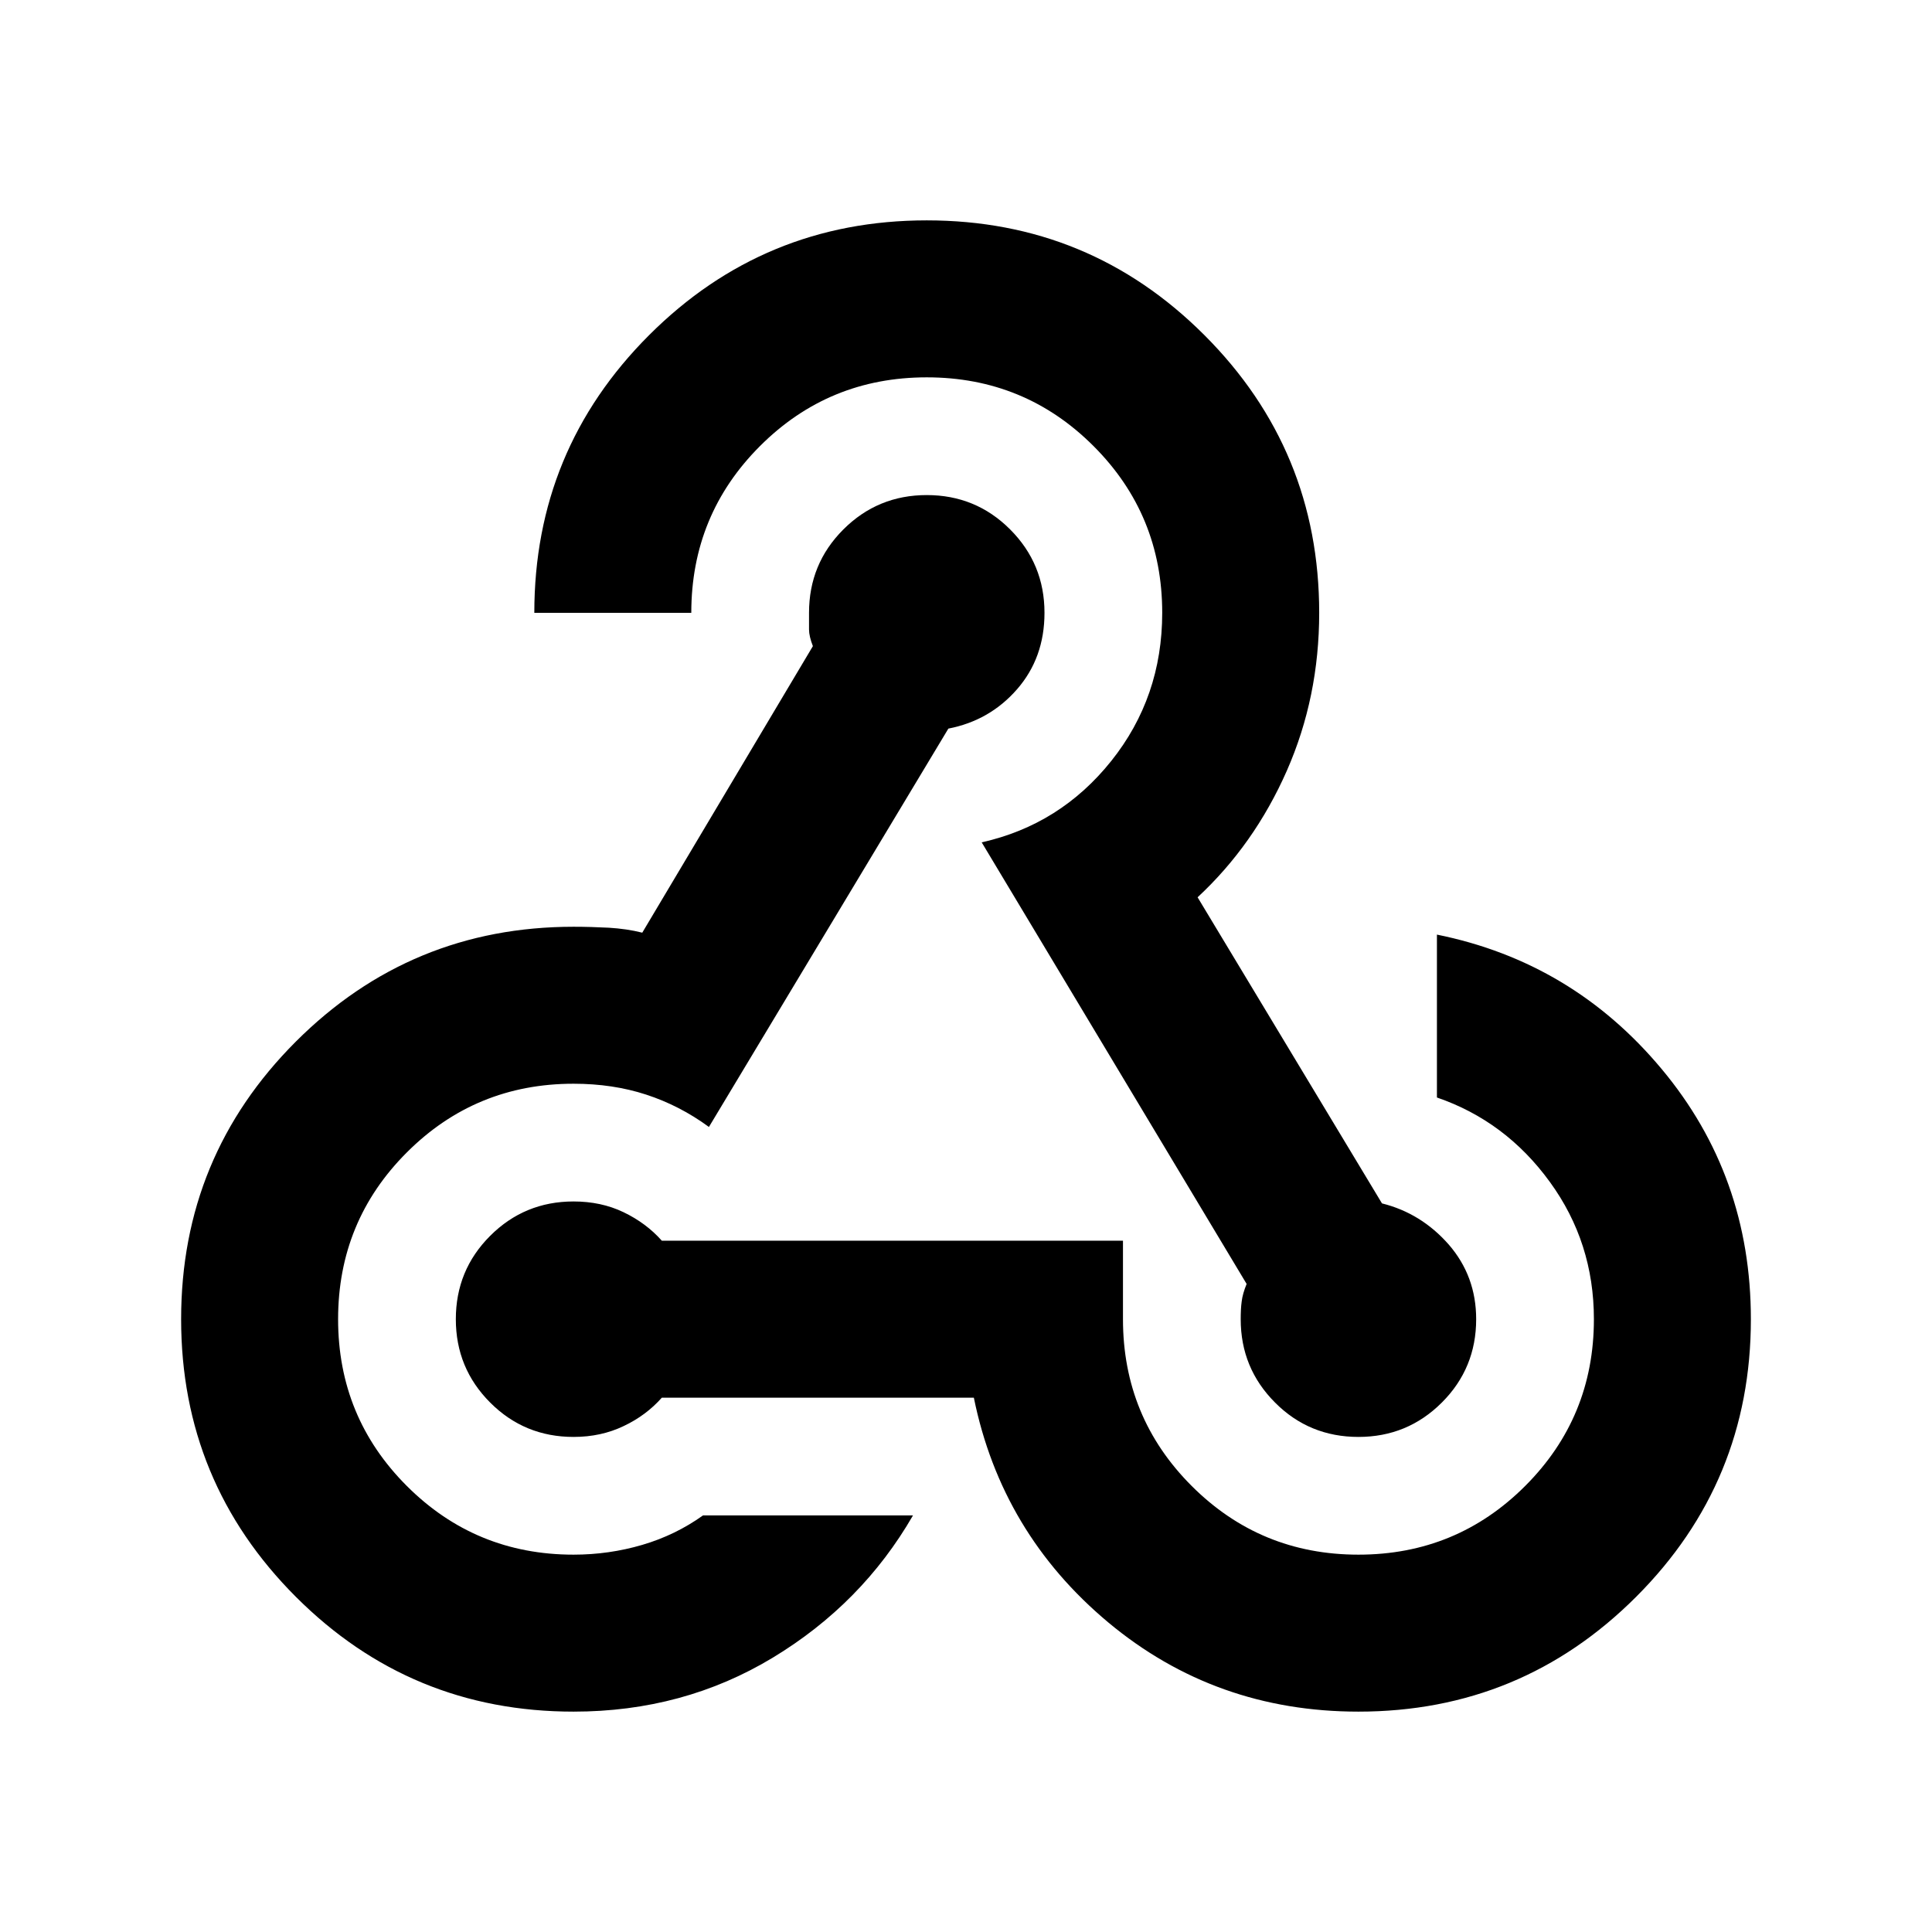
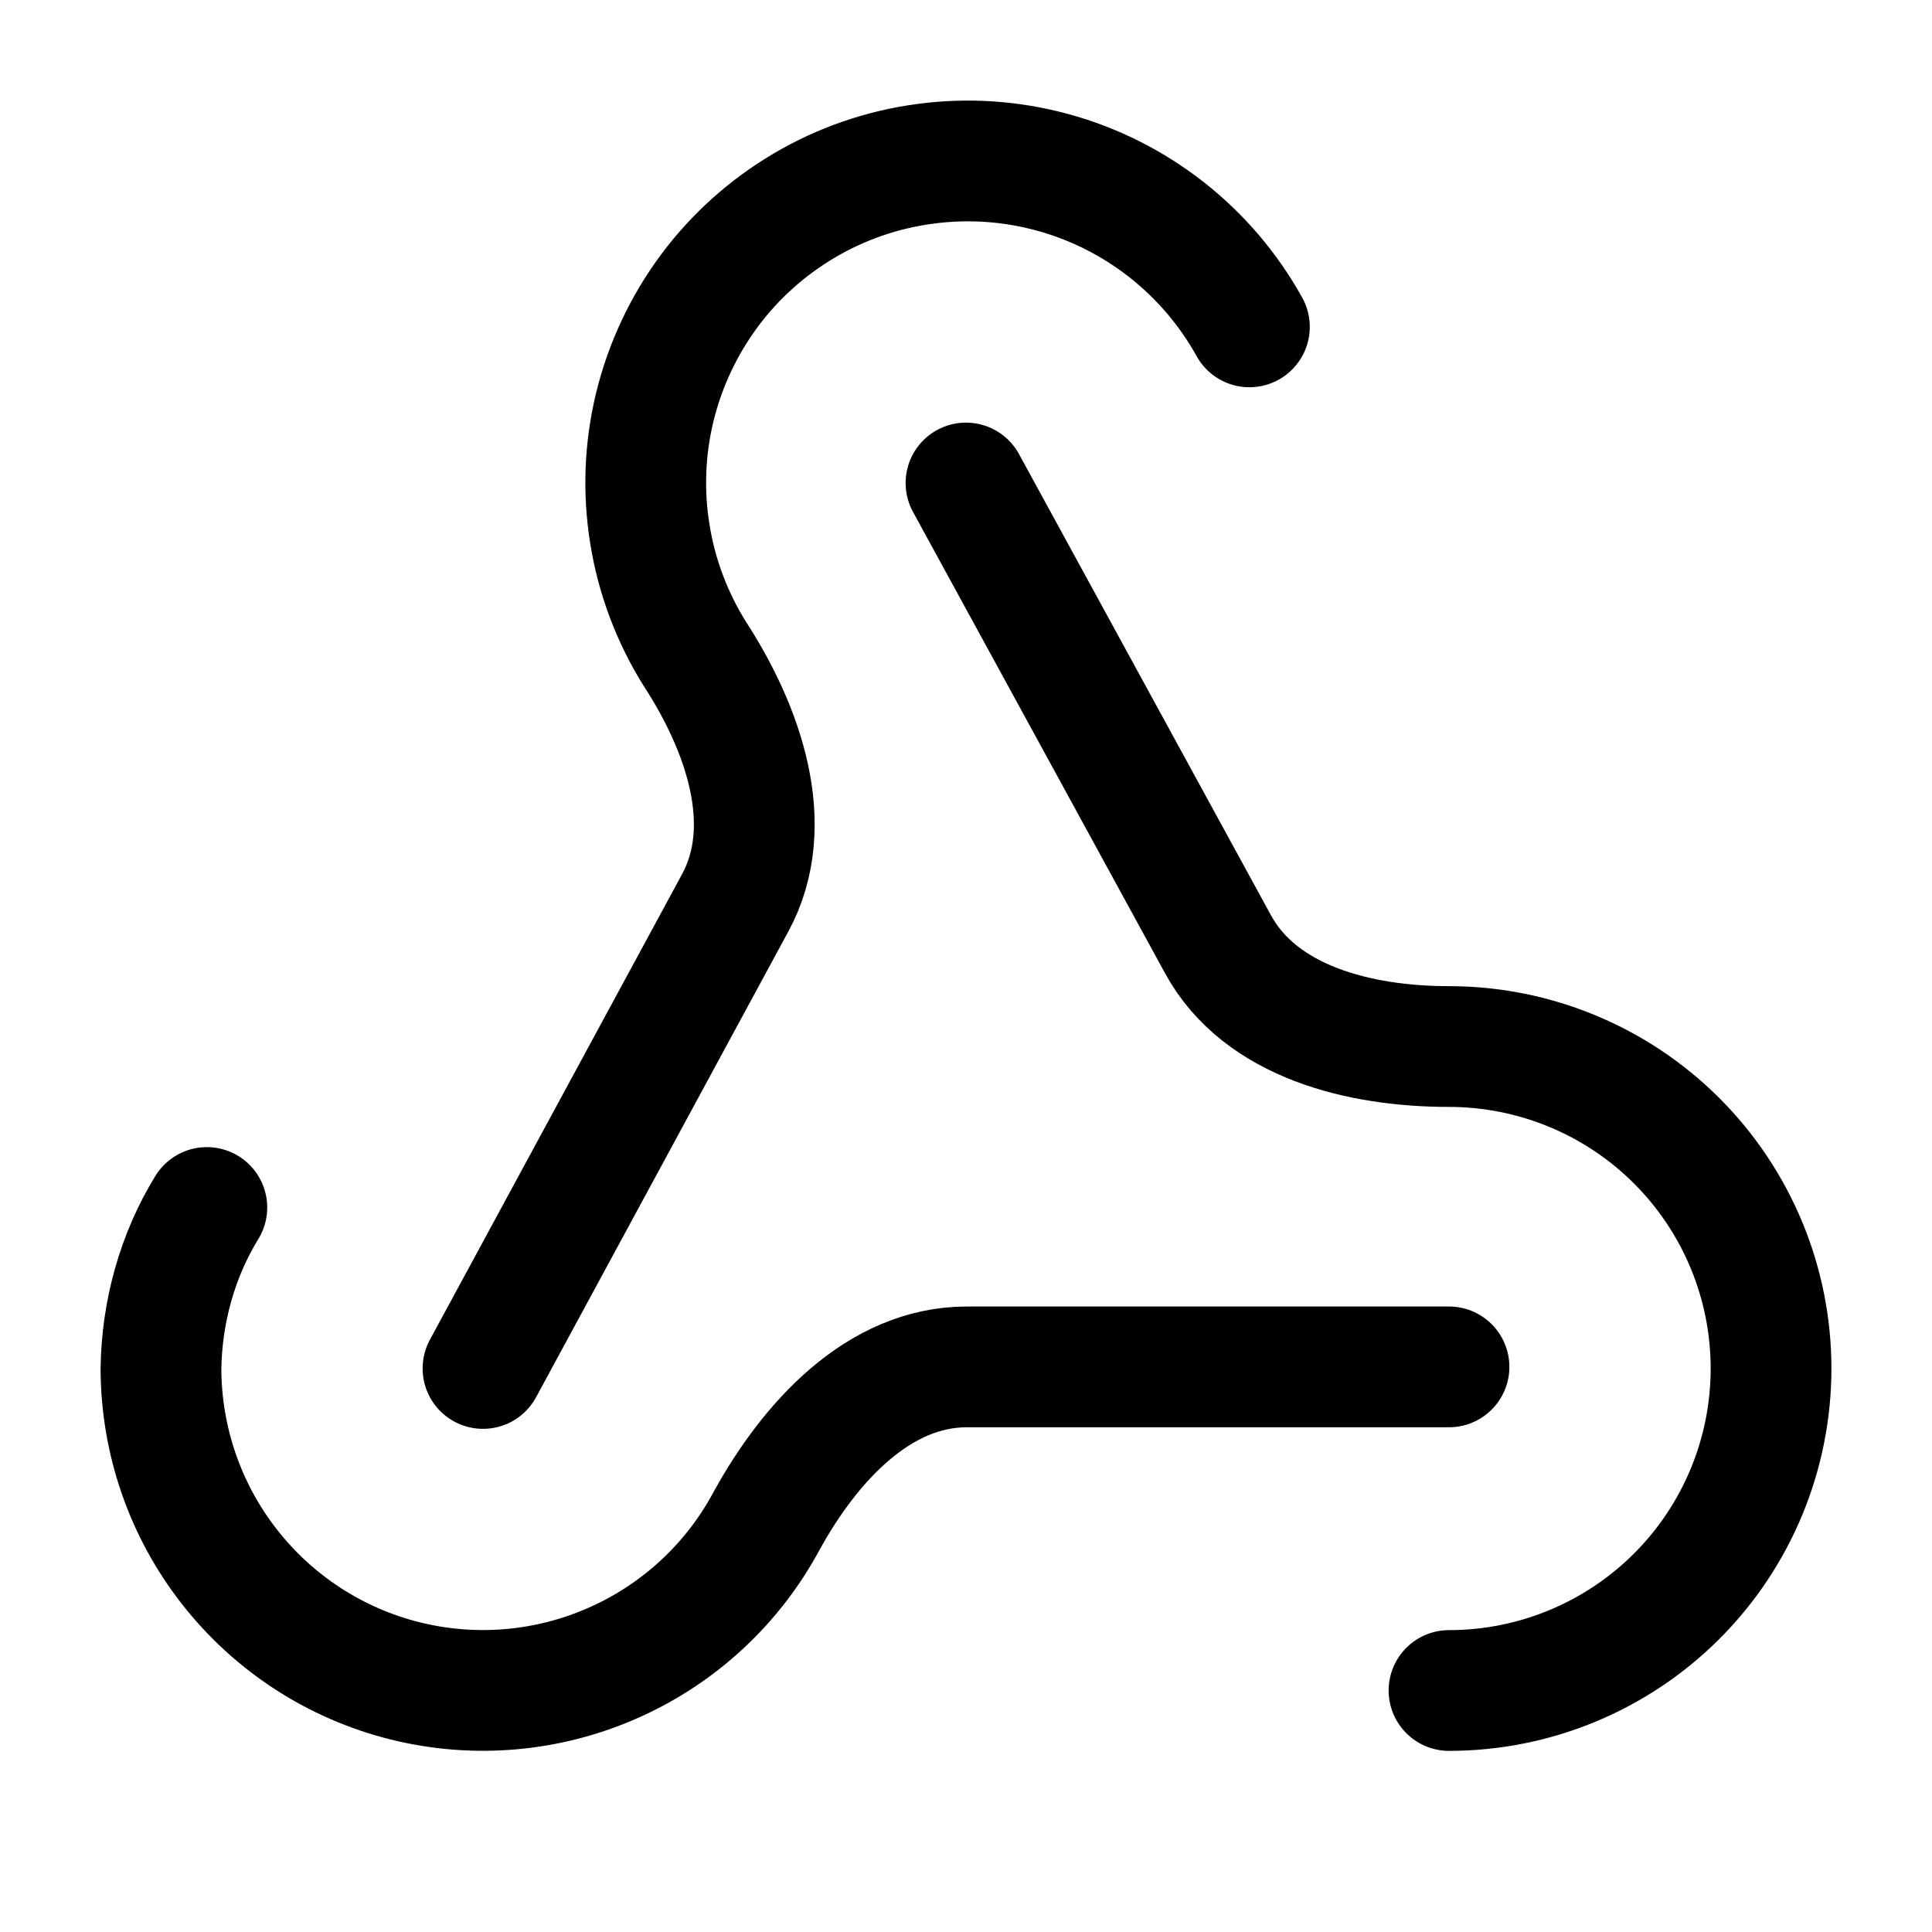
<svg xmlns="http://www.w3.org/2000/svg" width="16" height="16" viewBox="0 0 16 16" fill="none">
-   <path d="M11.25 14.175C12.149 14.175 12.916 13.858 13.55 13.224C14.184 12.59 14.5 11.824 14.5 10.925C14.5 10.134 14.254 9.443 13.761 8.853C13.268 8.262 12.648 7.891 11.9 7.74V9.089C12.279 9.219 12.591 9.452 12.835 9.788C13.079 10.123 13.2 10.502 13.2 10.925C13.2 11.467 13.01 11.927 12.631 12.306C12.252 12.685 11.792 12.875 11.25 12.875C10.708 12.875 10.248 12.685 9.869 12.306C9.49 11.927 9.3 11.467 9.3 10.925V10.275H5.481C5.395 10.178 5.289 10.099 5.164 10.039C5.039 9.979 4.901 9.95 4.75 9.95C4.479 9.95 4.249 10.045 4.059 10.235C3.869 10.425 3.775 10.655 3.775 10.925C3.775 11.196 3.87 11.426 4.06 11.616C4.25 11.806 4.48 11.9 4.75 11.9C4.902 11.9 5.04 11.87 5.165 11.81C5.29 11.751 5.395 11.672 5.481 11.575H8.065C8.217 12.322 8.588 12.943 9.178 13.436C9.769 13.929 10.46 14.175 11.25 14.175ZM4.75 14.175C5.357 14.175 5.907 14.026 6.4 13.728C6.893 13.43 7.28 13.037 7.561 12.55H5.822C5.671 12.658 5.503 12.74 5.319 12.794C5.135 12.848 4.945 12.875 4.75 12.875C4.208 12.875 3.748 12.685 3.369 12.306C2.99 11.927 2.8 11.467 2.8 10.925C2.8 10.383 2.99 9.923 3.369 9.544C3.748 9.165 4.208 8.975 4.75 8.975C4.967 8.975 5.167 9.005 5.351 9.065C5.535 9.125 5.709 9.214 5.871 9.333L7.854 6.034C8.081 5.99 8.271 5.882 8.422 5.709C8.574 5.535 8.65 5.324 8.65 5.075C8.65 4.804 8.555 4.574 8.365 4.384C8.175 4.194 7.945 4.1 7.675 4.1C7.404 4.1 7.174 4.195 6.984 4.385C6.794 4.575 6.7 4.805 6.7 5.075V5.213C6.7 5.251 6.711 5.297 6.732 5.351L5.319 7.724C5.232 7.702 5.14 7.689 5.043 7.683C4.945 7.678 4.848 7.675 4.75 7.675C3.851 7.675 3.084 7.992 2.45 8.626C1.816 9.26 1.5 10.026 1.5 10.925C1.5 11.824 1.817 12.591 2.451 13.225C3.085 13.859 3.851 14.175 4.75 14.175ZM11.25 11.9C11.521 11.9 11.751 11.805 11.941 11.615C12.131 11.425 12.225 11.195 12.225 10.925C12.225 10.687 12.149 10.481 11.998 10.307C11.846 10.134 11.662 10.02 11.445 9.966L9.918 7.431C10.232 7.139 10.478 6.789 10.657 6.383C10.836 5.976 10.925 5.54 10.925 5.075C10.925 4.176 10.608 3.409 9.974 2.775C9.34 2.141 8.574 1.825 7.675 1.825C6.776 1.825 6.009 2.142 5.375 2.776C4.741 3.41 4.425 4.176 4.425 5.075H5.725C5.725 4.533 5.915 4.073 6.294 3.694C6.673 3.315 7.133 3.125 7.675 3.125C8.217 3.125 8.677 3.315 9.056 3.694C9.435 4.073 9.625 4.533 9.625 5.075C9.625 5.541 9.484 5.95 9.203 6.302C8.921 6.655 8.563 6.879 8.13 6.976L10.324 10.633C10.302 10.687 10.288 10.735 10.283 10.779C10.277 10.822 10.275 10.871 10.275 10.925C10.275 11.196 10.37 11.426 10.56 11.616C10.749 11.806 10.98 11.9 11.25 11.9Z" fill="currentColor" />
+   <path d="M12 11.32H8.007C7.273 11.32 6.707 11.947 6.353 12.587C6.074 13.111 5.627 13.528 5.083 13.769C4.54 14.011 3.931 14.064 3.354 13.92C2.777 13.776 2.265 13.443 1.899 12.974C1.533 12.506 1.334 11.928 1.333 11.333C1.34 10.867 1.467 10.4 1.713 10" stroke="currentColor" stroke-linecap="round" stroke-linejoin="round" />
+   <path d="M4 11.333L6.087 7.48C6.44 6.833 6.153 6.027 5.753 5.413C5.565 5.111 5.438 4.775 5.382 4.423C5.325 4.072 5.339 3.712 5.424 3.366C5.509 3.02 5.662 2.695 5.874 2.409C6.086 2.123 6.354 1.883 6.661 1.702C6.967 1.521 7.307 1.404 7.66 1.357C8.013 1.309 8.372 1.333 8.716 1.427C9.059 1.52 9.38 1.682 9.661 1.902C9.941 2.122 10.174 2.395 10.347 2.707" stroke="currentColor" stroke-linecap="round" stroke-linejoin="round" />
+   <path d="M8 4L10.087 7.82C10.44 8.467 11.267 8.667 12 8.667C12.707 8.667 13.386 8.948 13.886 9.448C14.386 9.948 14.667 10.626 14.667 11.333C14.667 12.041 14.386 12.719 13.886 13.219C13.386 13.719 12.707 14 12 14" stroke="currentColor" stroke-linecap="round" stroke-linejoin="round" />
</svg>
